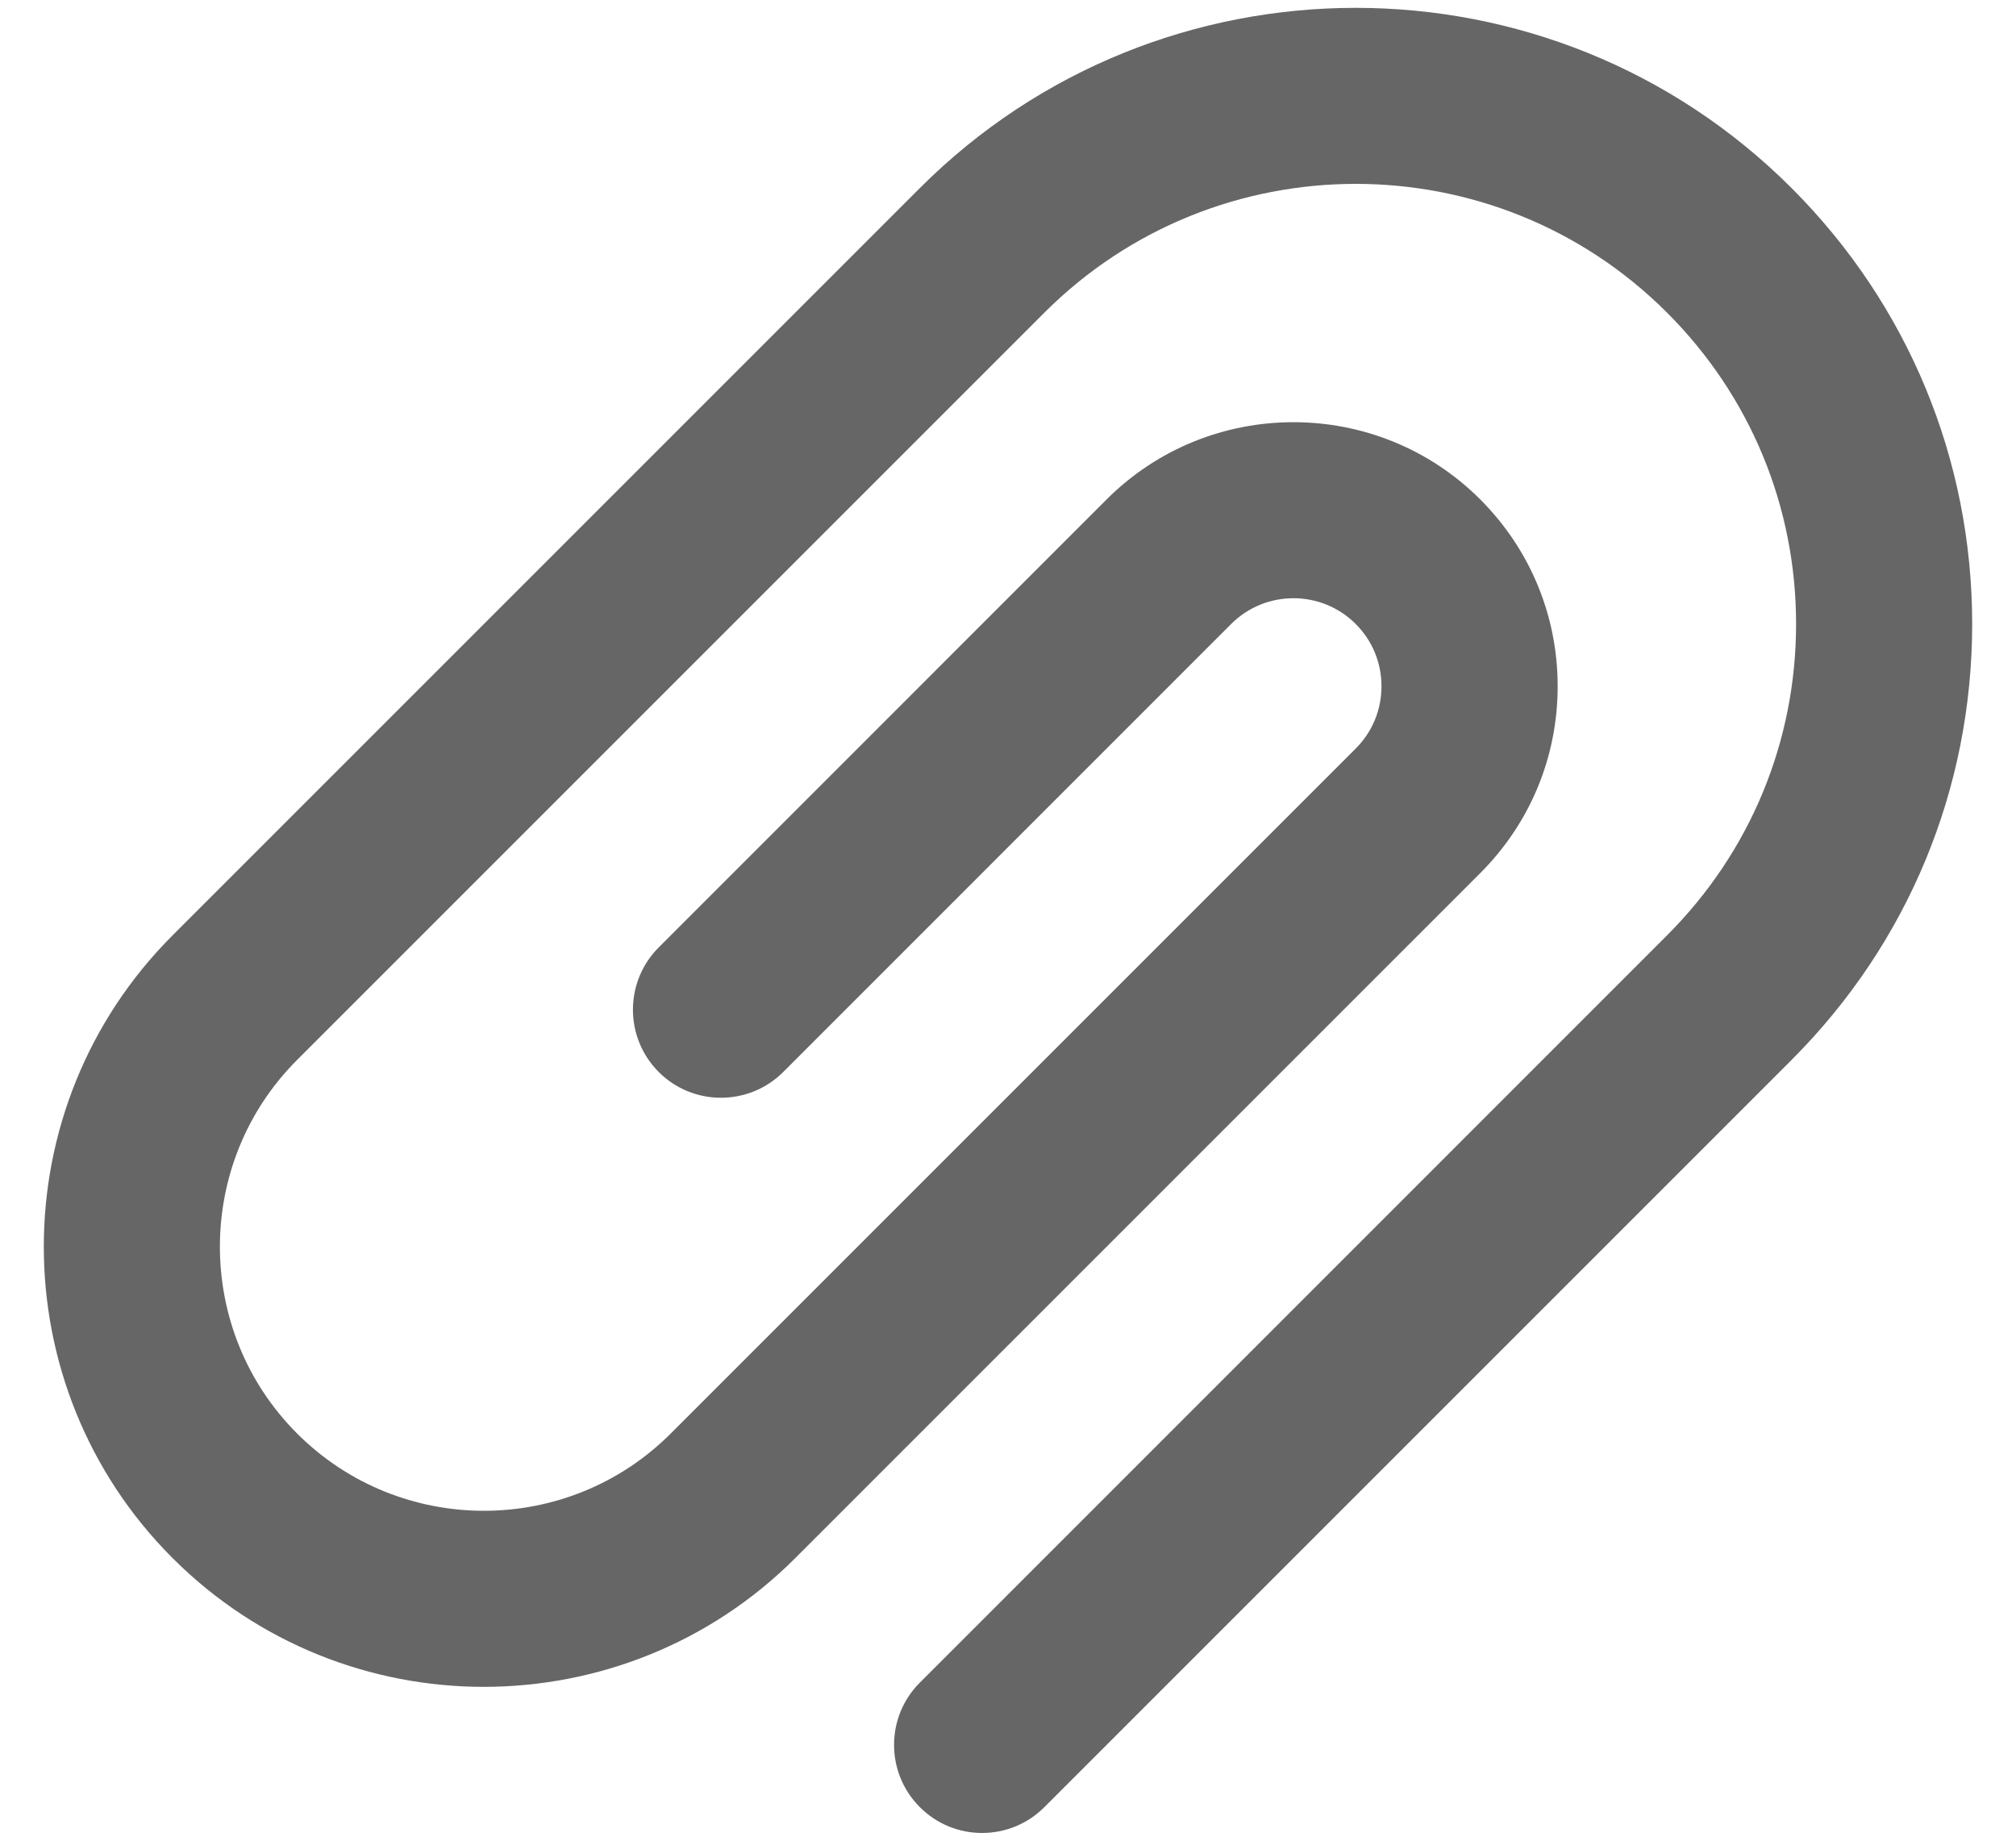
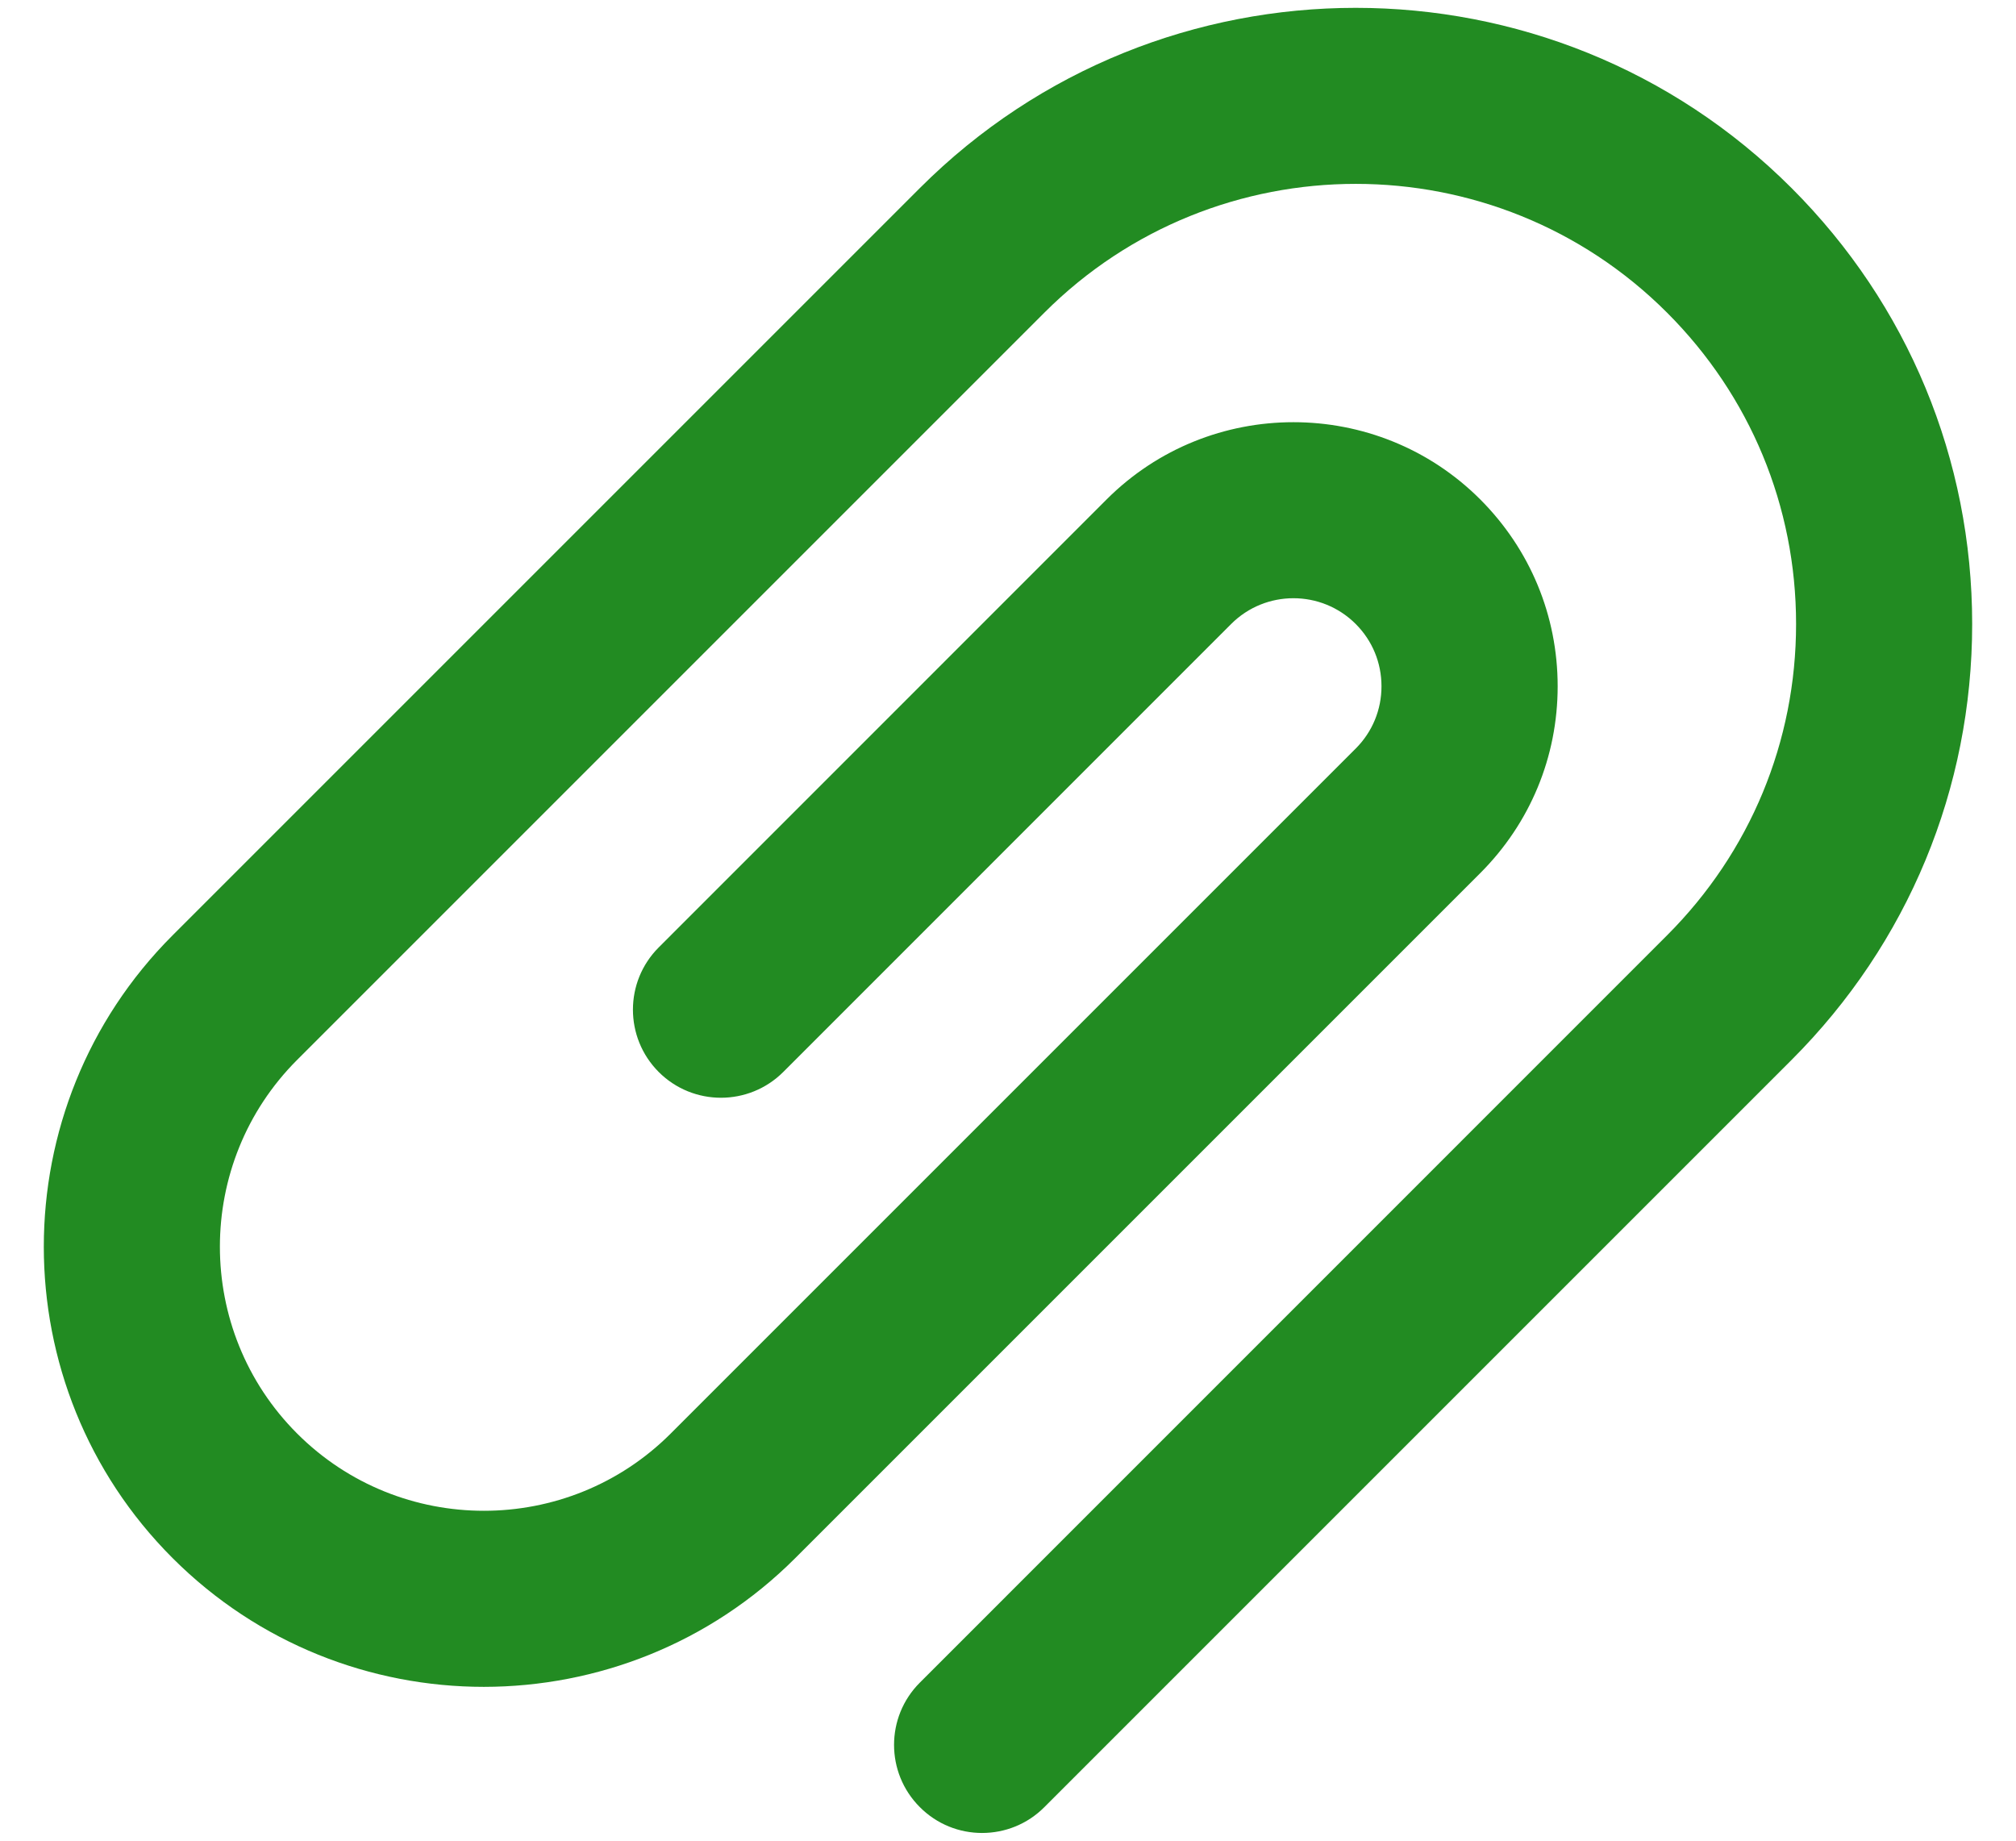
<svg xmlns="http://www.w3.org/2000/svg" width="23" height="21" viewBox="0 0 23 21" fill="none">
-   <path d="M20.44 2.146C17.698 -0.596 13.236 -0.596 10.494 2.146L1.969 10.671C0.01 12.63 0.01 15.817 1.969 17.776C2.948 18.755 4.234 19.245 5.521 19.245C6.807 19.244 8.094 18.755 9.073 17.776L16.888 9.961C17.457 9.392 17.771 8.635 17.771 7.83C17.771 7.024 17.457 6.268 16.888 5.698C15.713 4.523 13.8 4.523 12.625 5.698L7.515 10.809C7.123 11.201 7.123 11.837 7.515 12.23C7.907 12.622 8.543 12.622 8.936 12.23L14.046 7.119C14.438 6.727 15.075 6.727 15.467 7.119C15.657 7.309 15.761 7.561 15.761 7.83C15.761 8.098 15.657 8.35 15.467 8.54L7.652 16.355C6.477 17.53 4.565 17.53 3.39 16.355C2.215 15.18 2.215 13.267 3.39 12.092L11.915 3.567C13.874 1.608 17.061 1.608 19.019 3.567C19.968 4.516 20.491 5.777 20.491 7.119C20.491 8.461 19.968 9.722 19.019 10.671L10.494 19.197C10.102 19.589 10.102 20.225 10.494 20.617C10.69 20.814 10.947 20.912 11.204 20.912C11.462 20.912 11.719 20.814 11.915 20.617L20.44 12.092C21.768 10.764 22.5 8.998 22.5 7.119C22.5 5.241 21.768 3.474 20.44 2.146Z" fill="rgba(0, 0, 0, 0.6)" />
+   <path d="M20.44 2.146C17.698 -0.596 13.236 -0.596 10.494 2.146L1.969 10.671C0.01 12.63 0.01 15.817 1.969 17.776C2.948 18.755 4.234 19.245 5.521 19.245C6.807 19.244 8.094 18.755 9.073 17.776L16.888 9.961C17.457 9.392 17.771 8.635 17.771 7.83C17.771 7.024 17.457 6.268 16.888 5.698C15.713 4.523 13.8 4.523 12.625 5.698L7.515 10.809C7.123 11.201 7.123 11.837 7.515 12.23C7.907 12.622 8.543 12.622 8.936 12.23L14.046 7.119C14.438 6.727 15.075 6.727 15.467 7.119C15.657 7.309 15.761 7.561 15.761 7.83C15.761 8.098 15.657 8.35 15.467 8.54L7.652 16.355C6.477 17.53 4.565 17.53 3.39 16.355C2.215 15.18 2.215 13.267 3.39 12.092L11.915 3.567C13.874 1.608 17.061 1.608 19.019 3.567C19.968 4.516 20.491 5.777 20.491 7.119C20.491 8.461 19.968 9.722 19.019 10.671L10.494 19.197C10.102 19.589 10.102 20.225 10.494 20.617C10.69 20.814 10.947 20.912 11.204 20.912C11.462 20.912 11.719 20.814 11.915 20.617L20.44 12.092C21.768 10.764 22.5 8.998 22.5 7.119C22.5 5.241 21.768 3.474 20.44 2.146Z" fill="#228b22" />
</svg>
